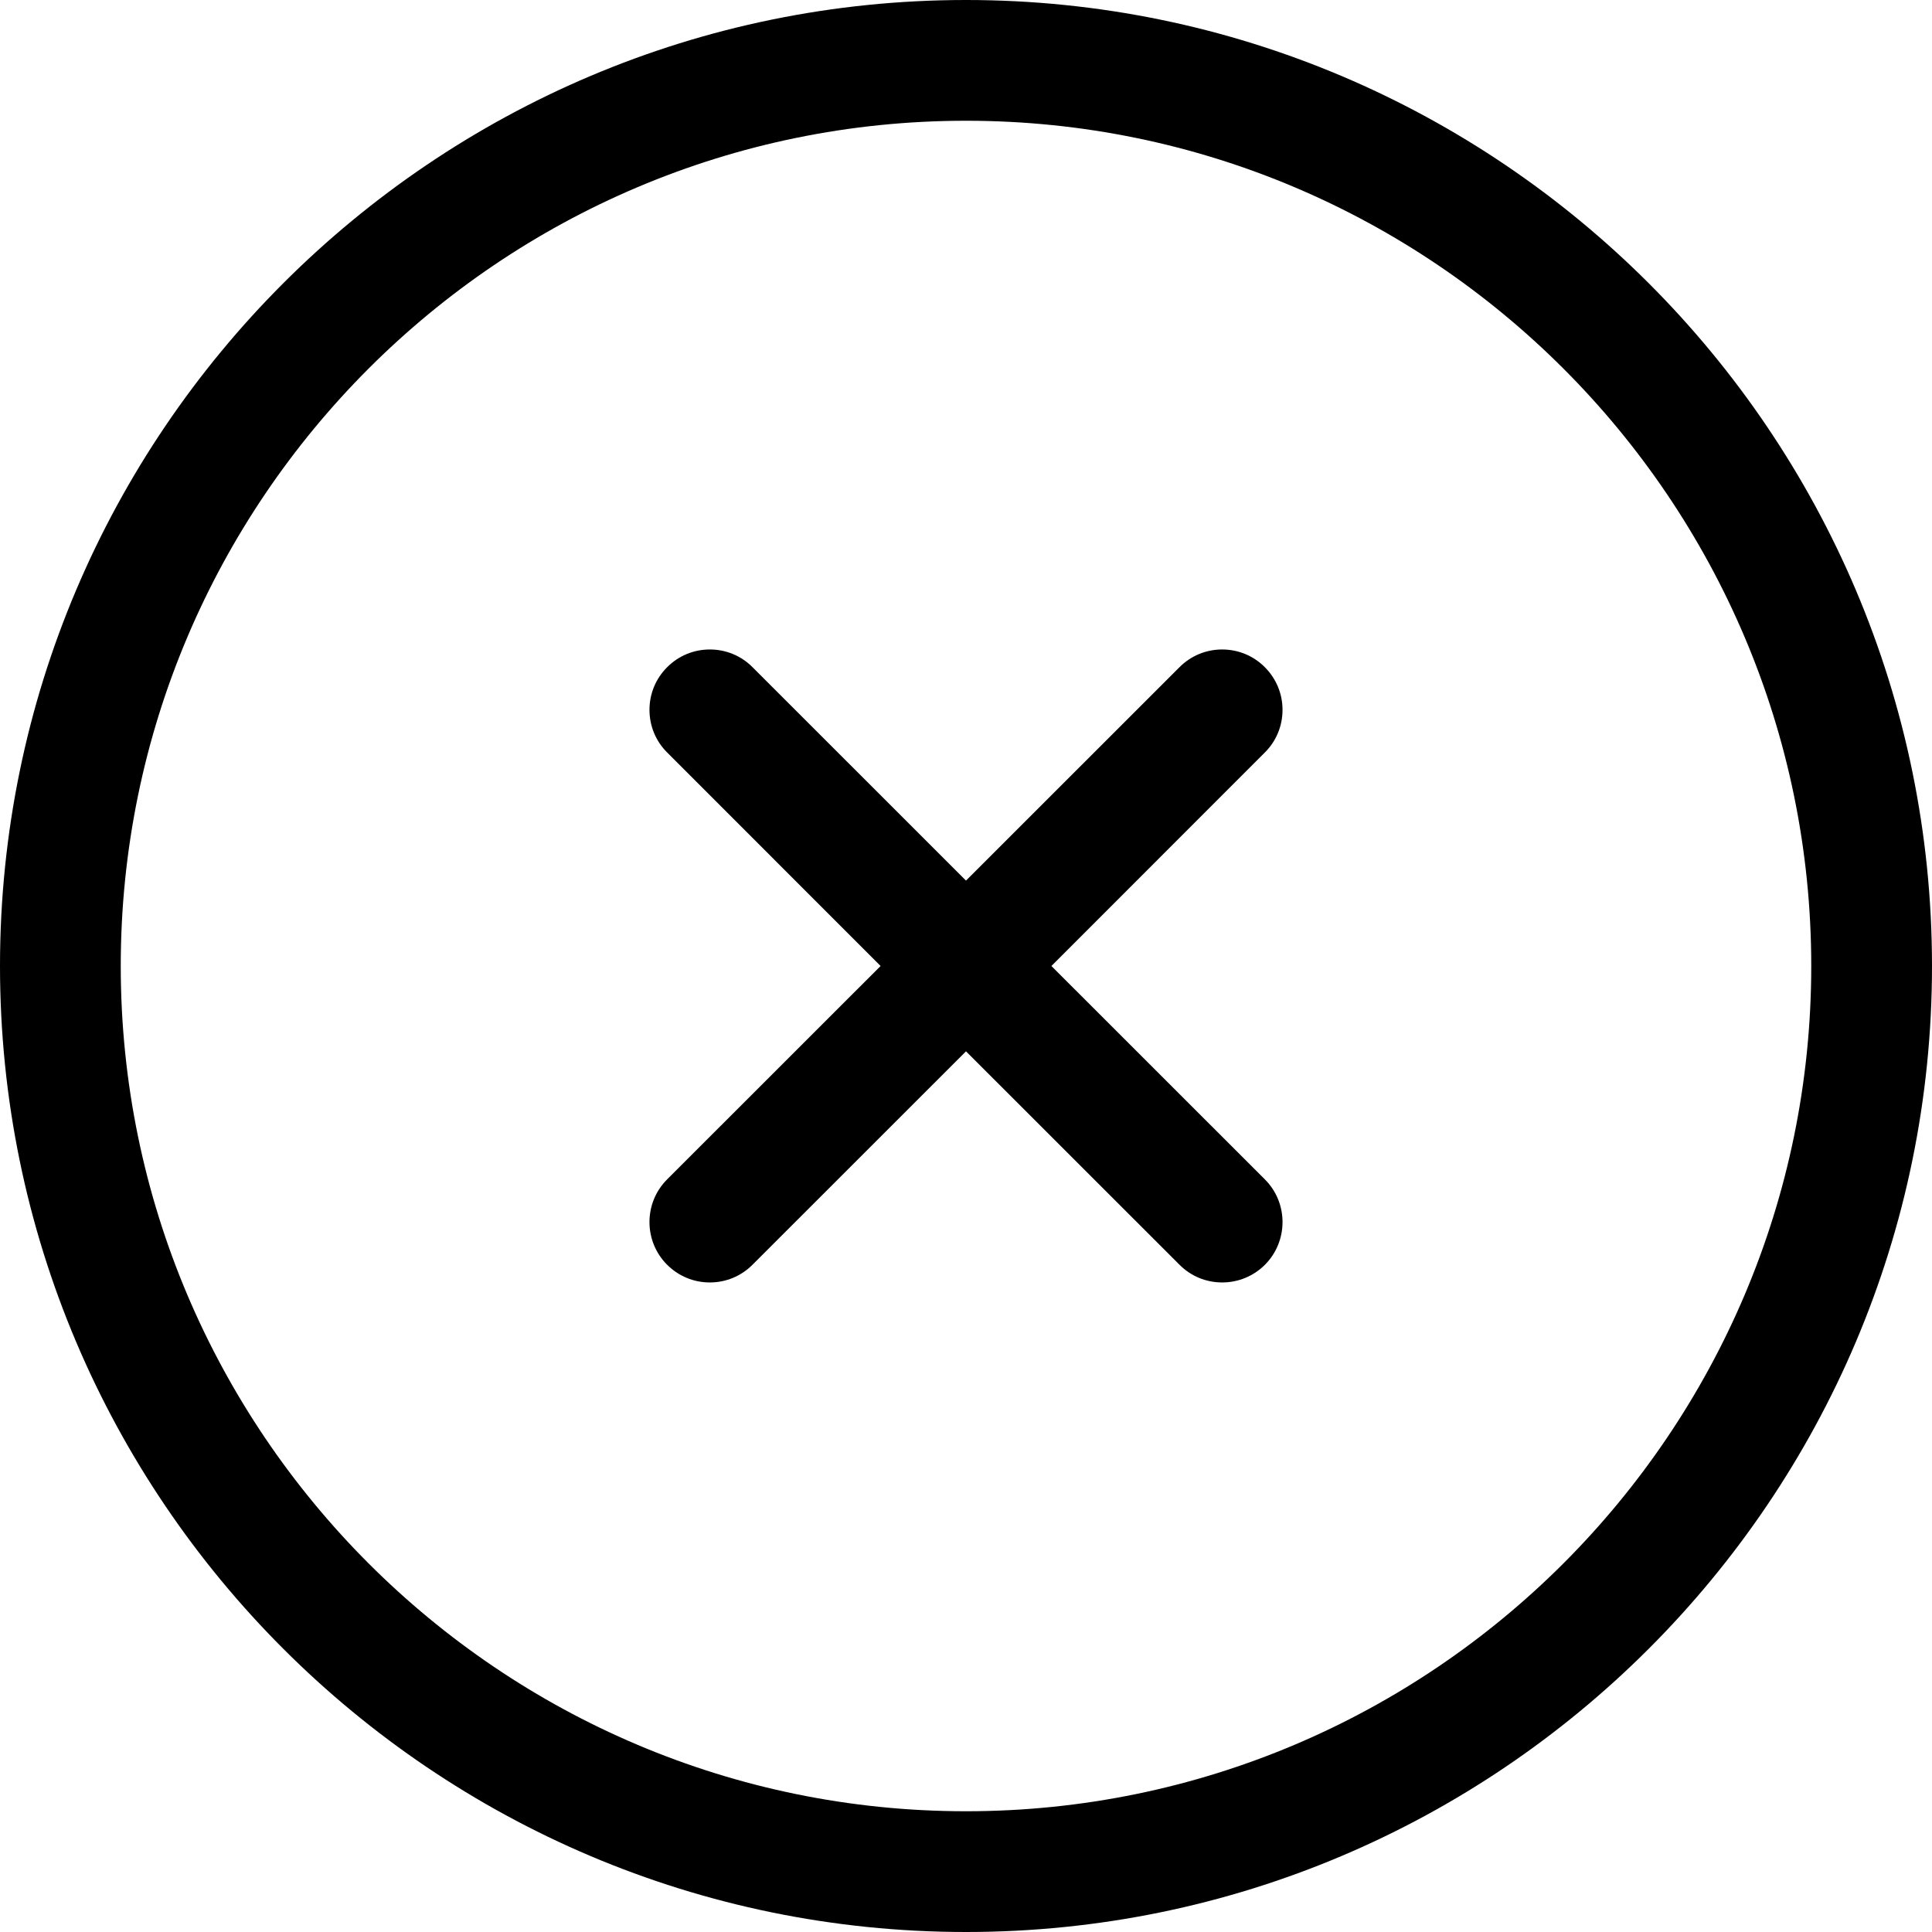
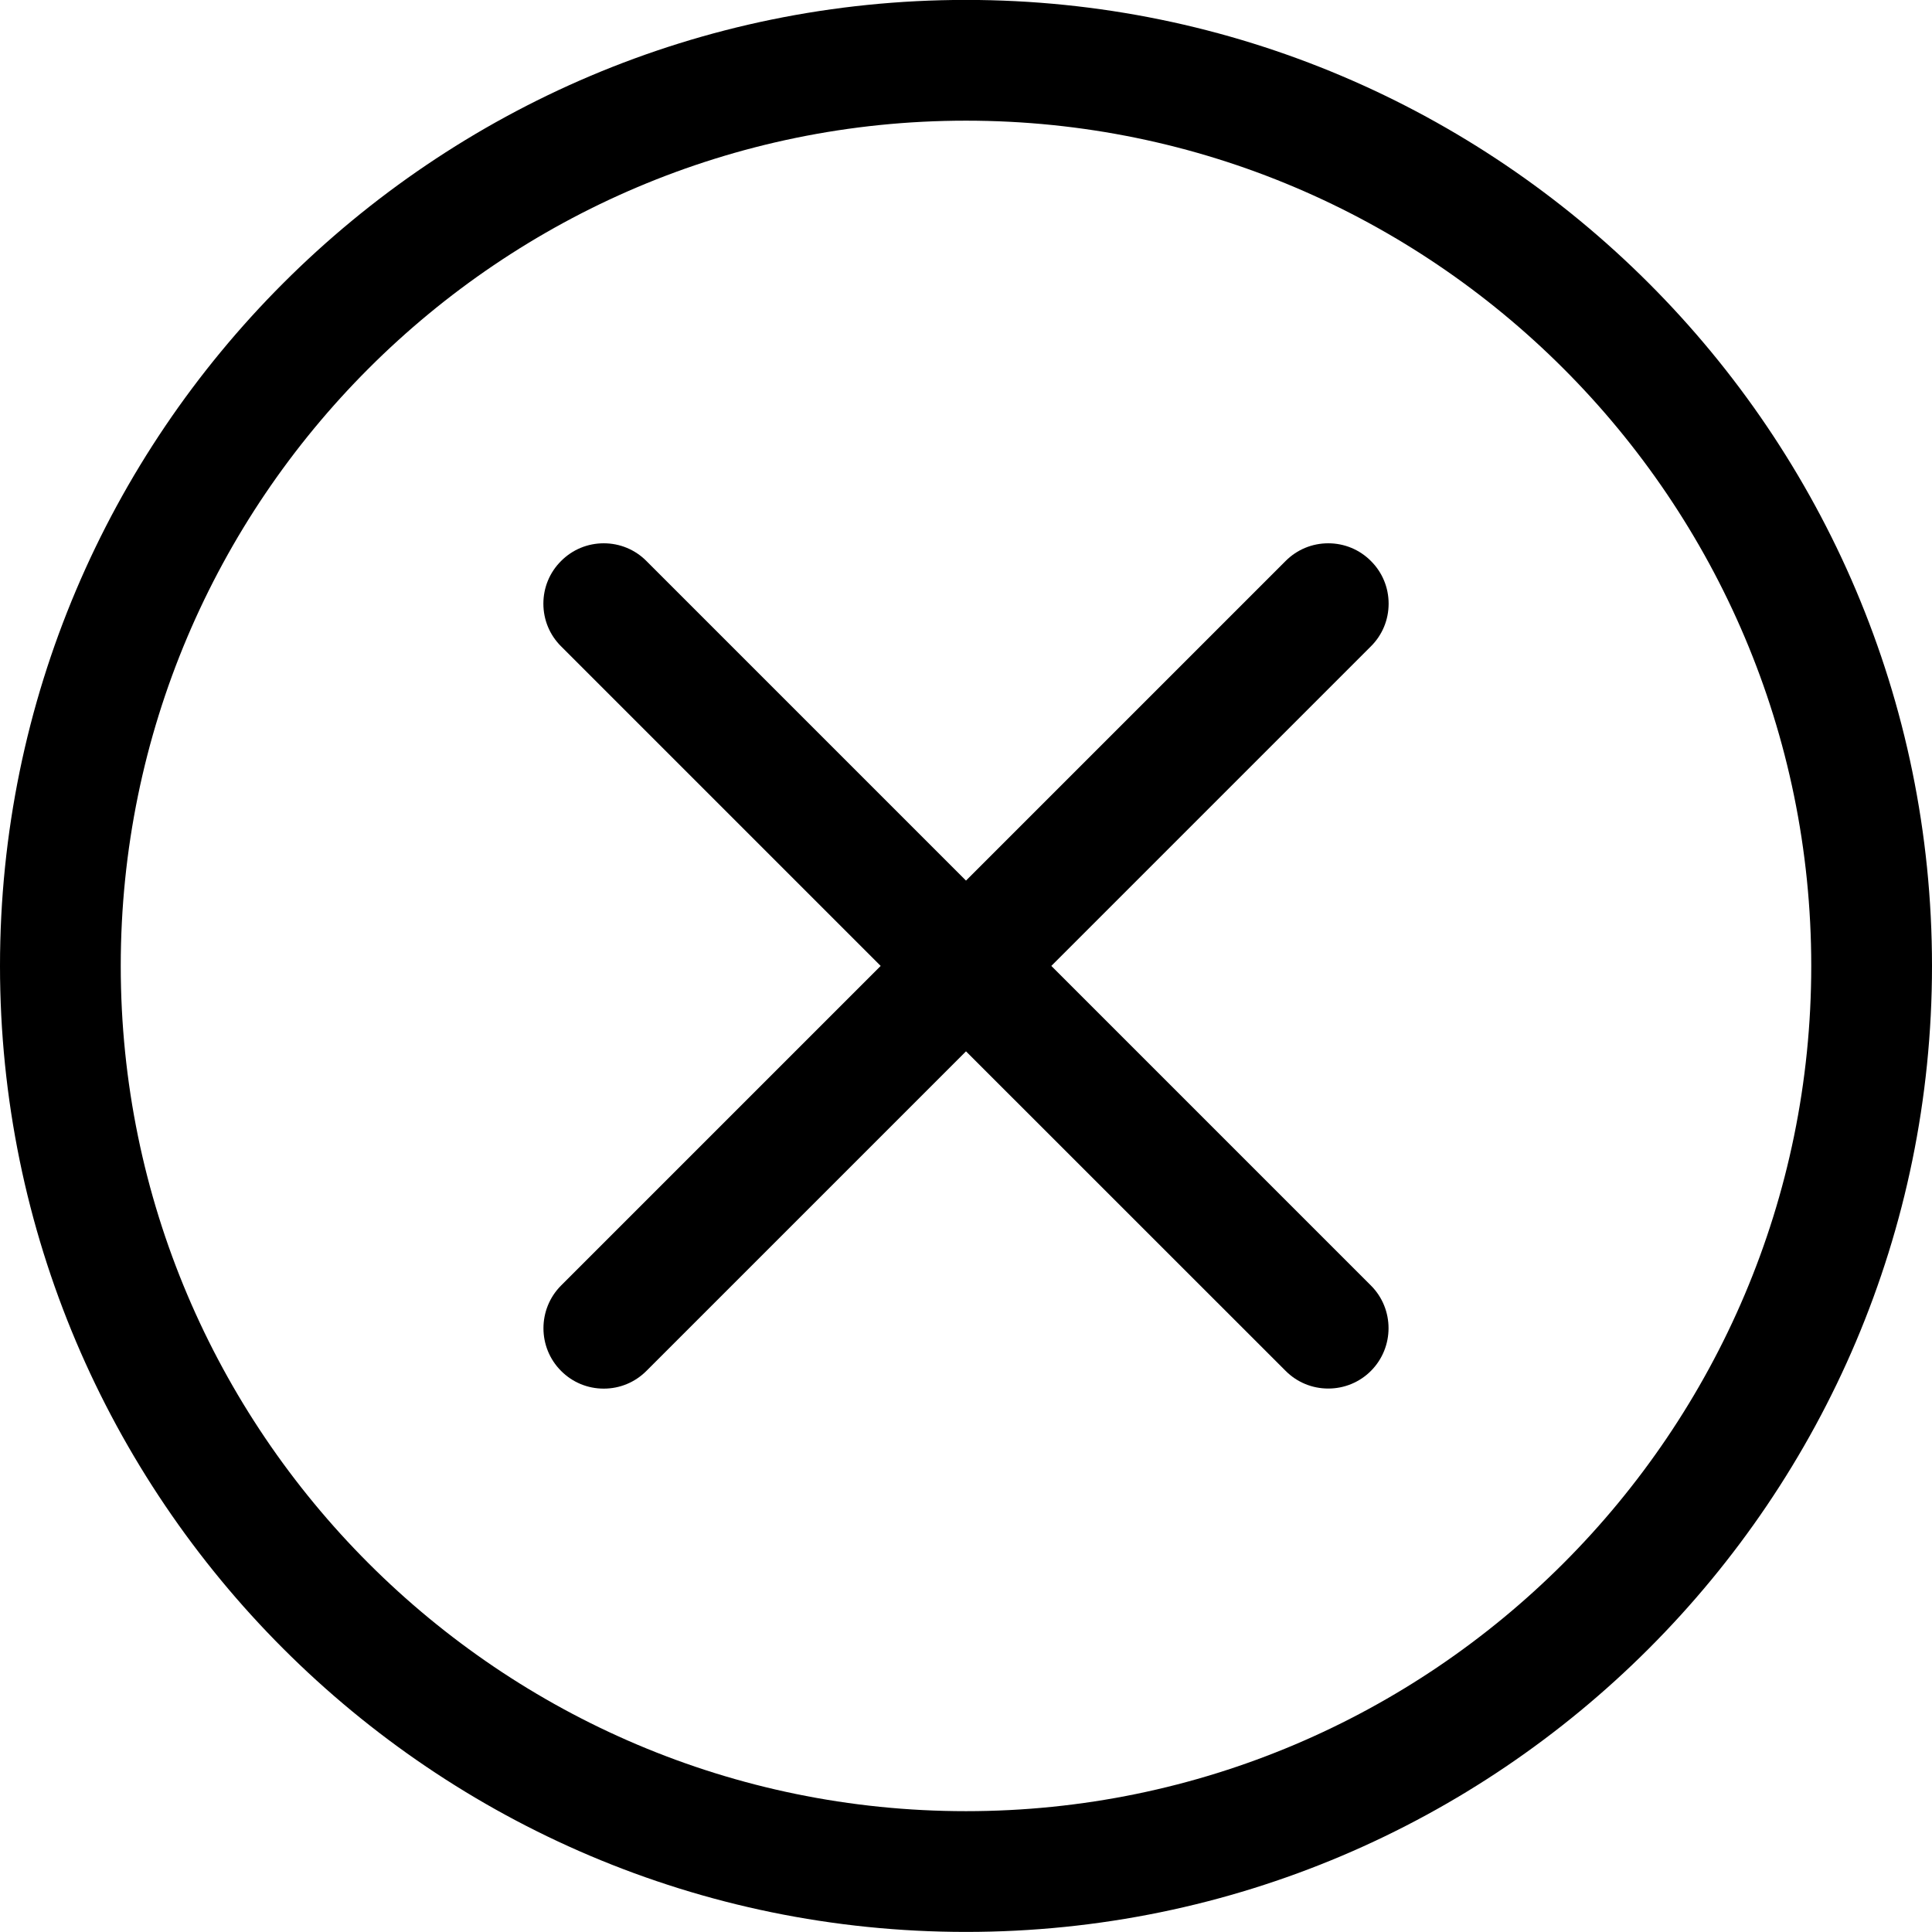
<svg xmlns="http://www.w3.org/2000/svg" version="1.1" id="Layer_1" x="0px" y="0px" viewBox="0 0 24 24" style="enable-background:new 0 0 24 24;" xml:space="preserve">
  <g>
-     <path d="M15.182,15.931c-0.2,0-0.389-0.078-0.53-0.22L12,13.06l-2.652,2.651c-0.142,0.142-0.33,0.22-0.53,0.22   c-0.201,0-0.389-0.078-0.531-0.22c-0.292-0.292-0.292-0.768,0-1.06L10.939,12L8.288,9.348c-0.142-0.141-0.22-0.33-0.22-0.53   c0-0.2,0.078-0.389,0.22-0.53c0.141-0.142,0.33-0.22,0.53-0.22s0.389,0.078,0.53,0.22L12,10.939l2.652-2.651   c0.142-0.142,0.33-0.22,0.53-0.22s0.389,0.078,0.53,0.22c0.142,0.142,0.22,0.33,0.22,0.53c0,0.2-0.078,0.389-0.22,0.53L13.061,12   l2.652,2.651c0.292,0.292,0.292,0.768,0,1.061C15.571,15.853,15.382,15.931,15.182,15.931z" />
-     <path d="M12,24C5.383,24,0,18.617,0,12C0,5.383,5.383,0,12,0c6.617,0,12,5.383,12,12C24,18.617,18.617,24,12,24z M12,1.5   C6.21,1.5,1.5,6.21,1.5,12c0,5.79,4.71,10.5,10.5,10.5c5.79,0,10.5-4.71,10.5-10.5C22.5,6.21,17.79,1.5,12,1.5z" />
+     <path d="M12,23.999c-6.617,0-12-5.383-12-12c0-6.617,5.383-12,12-12c6.617,0,12,5.383,12,12C24,18.616,18.617,23.999,12,23.999z    M12,1.499c-5.79,0-10.5,4.71-10.5,10.5c0,5.79,4.71,10.5,10.5,10.5c5.79,0,10.5-4.71,10.5-10.5C22.5,6.209,17.79,1.499,12,1.499z" />
+     <path d="M16.5,17.249c-0.2,0-0.389-0.078-0.53-0.22L12,13.06l-3.97,3.97c-0.142,0.142-0.33,0.22-0.53,0.22s-0.389-0.078-0.53-0.22   c-0.292-0.292-0.292-0.768,0-1.061l3.97-3.97l-3.97-3.97c-0.142-0.141-0.22-0.33-0.22-0.53s0.078-0.389,0.22-0.53   c0.141-0.142,0.33-0.22,0.53-0.22s0.389,0.078,0.53,0.22l3.97,3.97l3.97-3.97c0.142-0.142,0.33-0.22,0.53-0.22   s0.389,0.078,0.53,0.22c0.142,0.141,0.22,0.33,0.22,0.53s-0.078,0.389-0.22,0.53l-3.97,3.97l3.97,3.97   c0.292,0.292,0.292,0.768,0,1.061C16.889,17.171,16.7,17.249,16.5,17.249z" />
  </g>
</svg>
